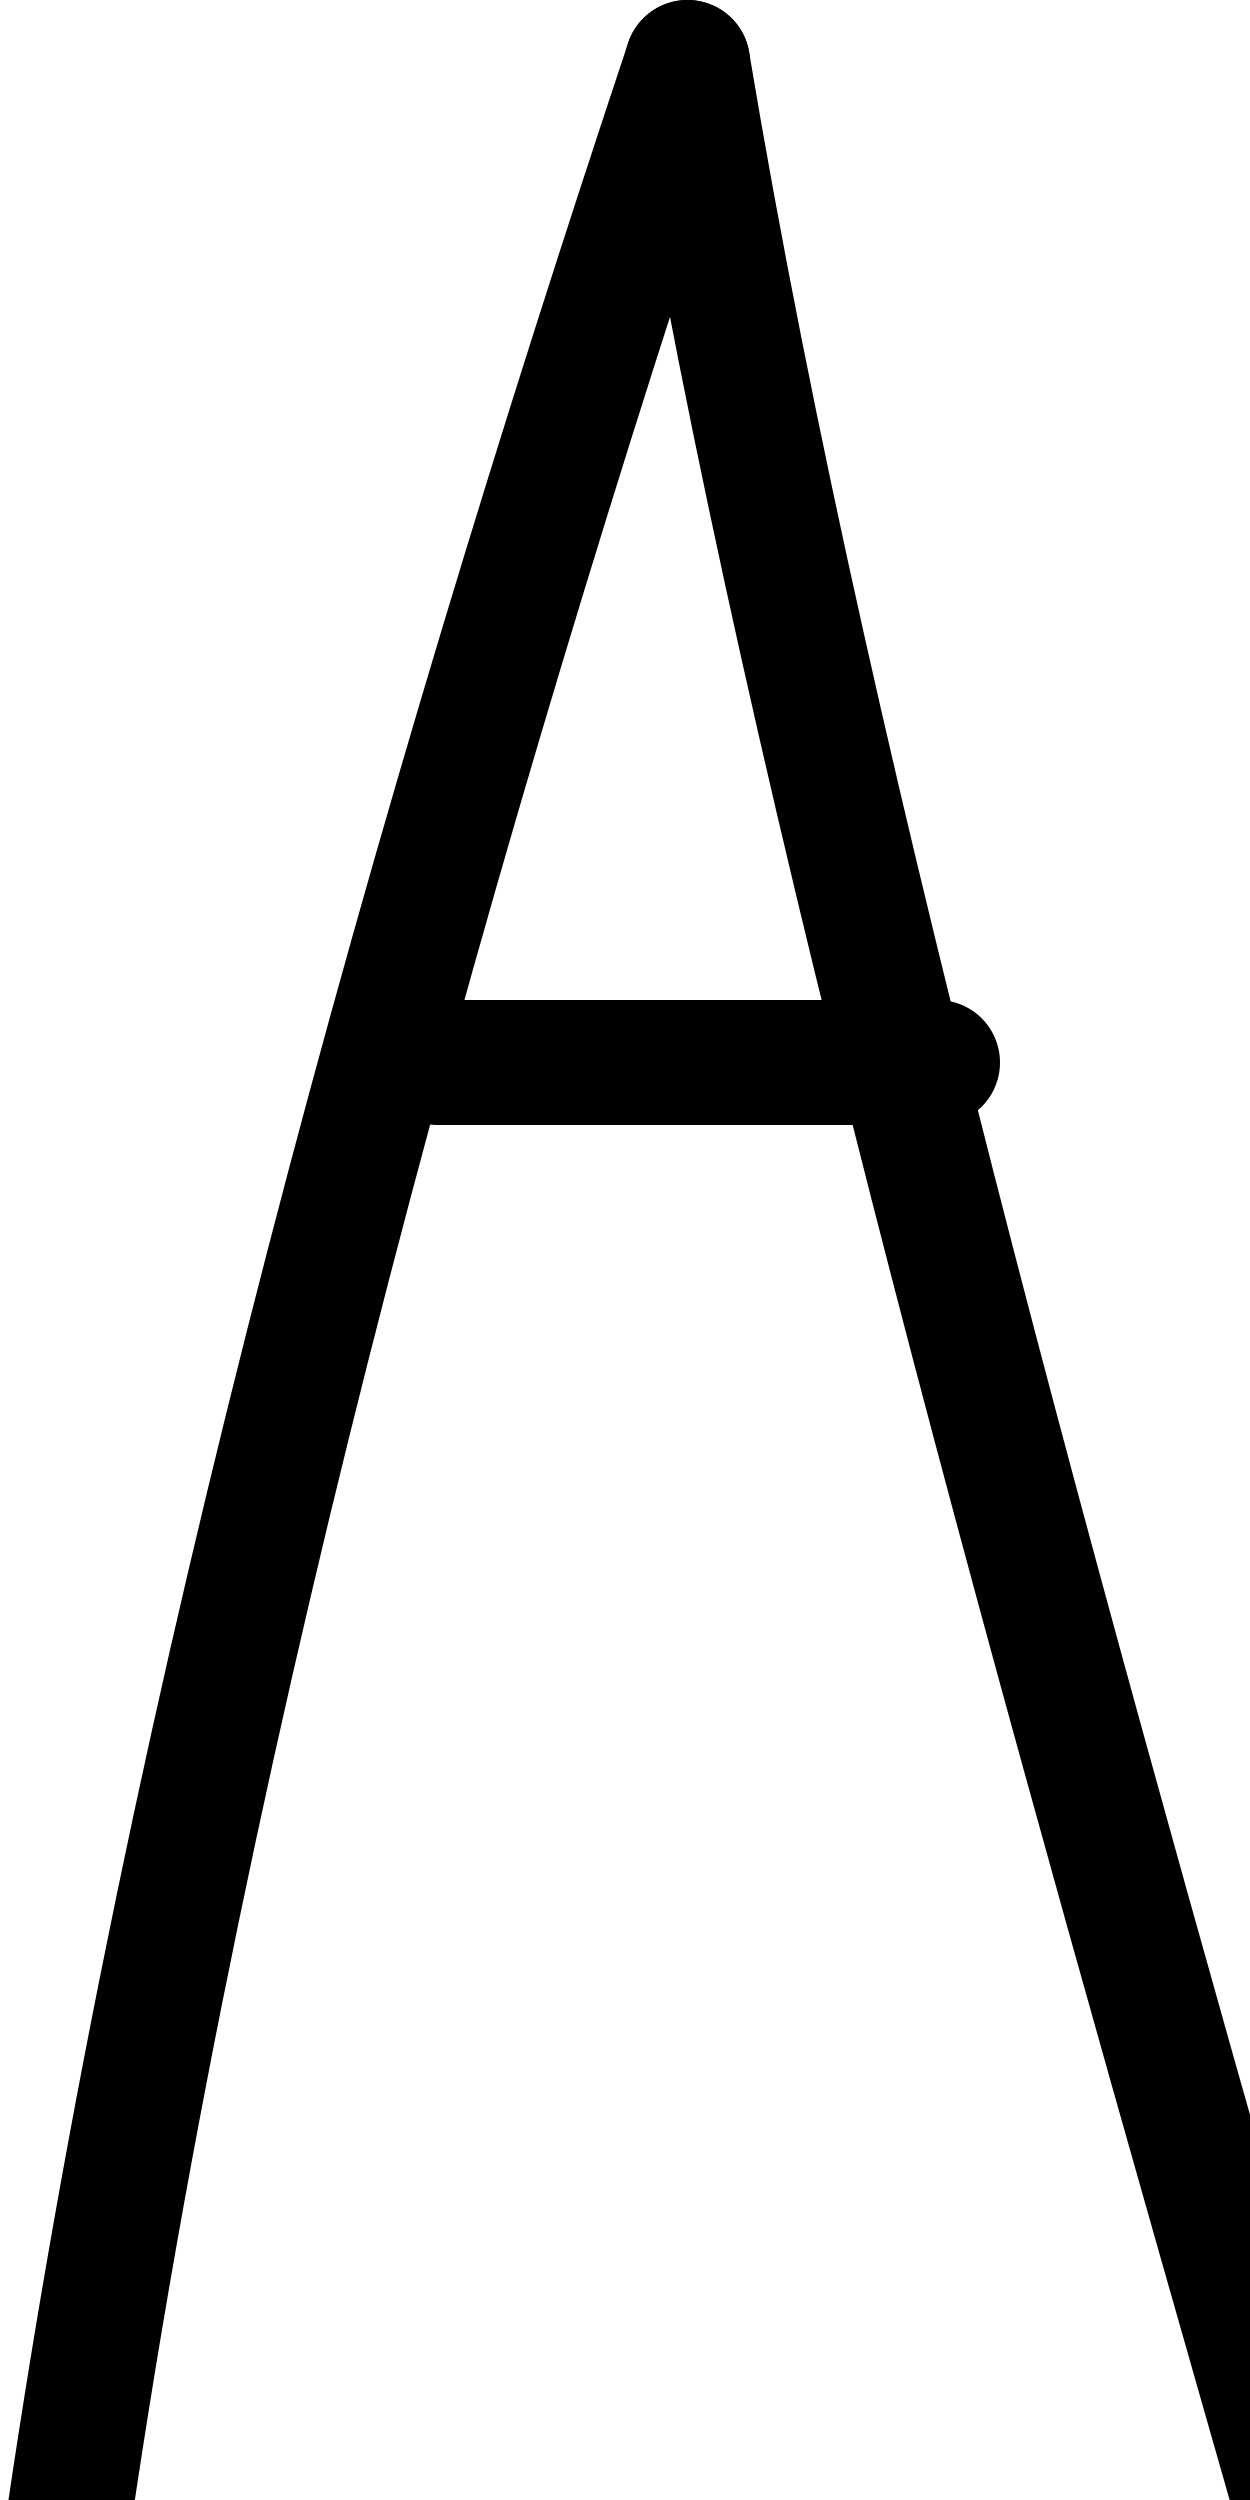
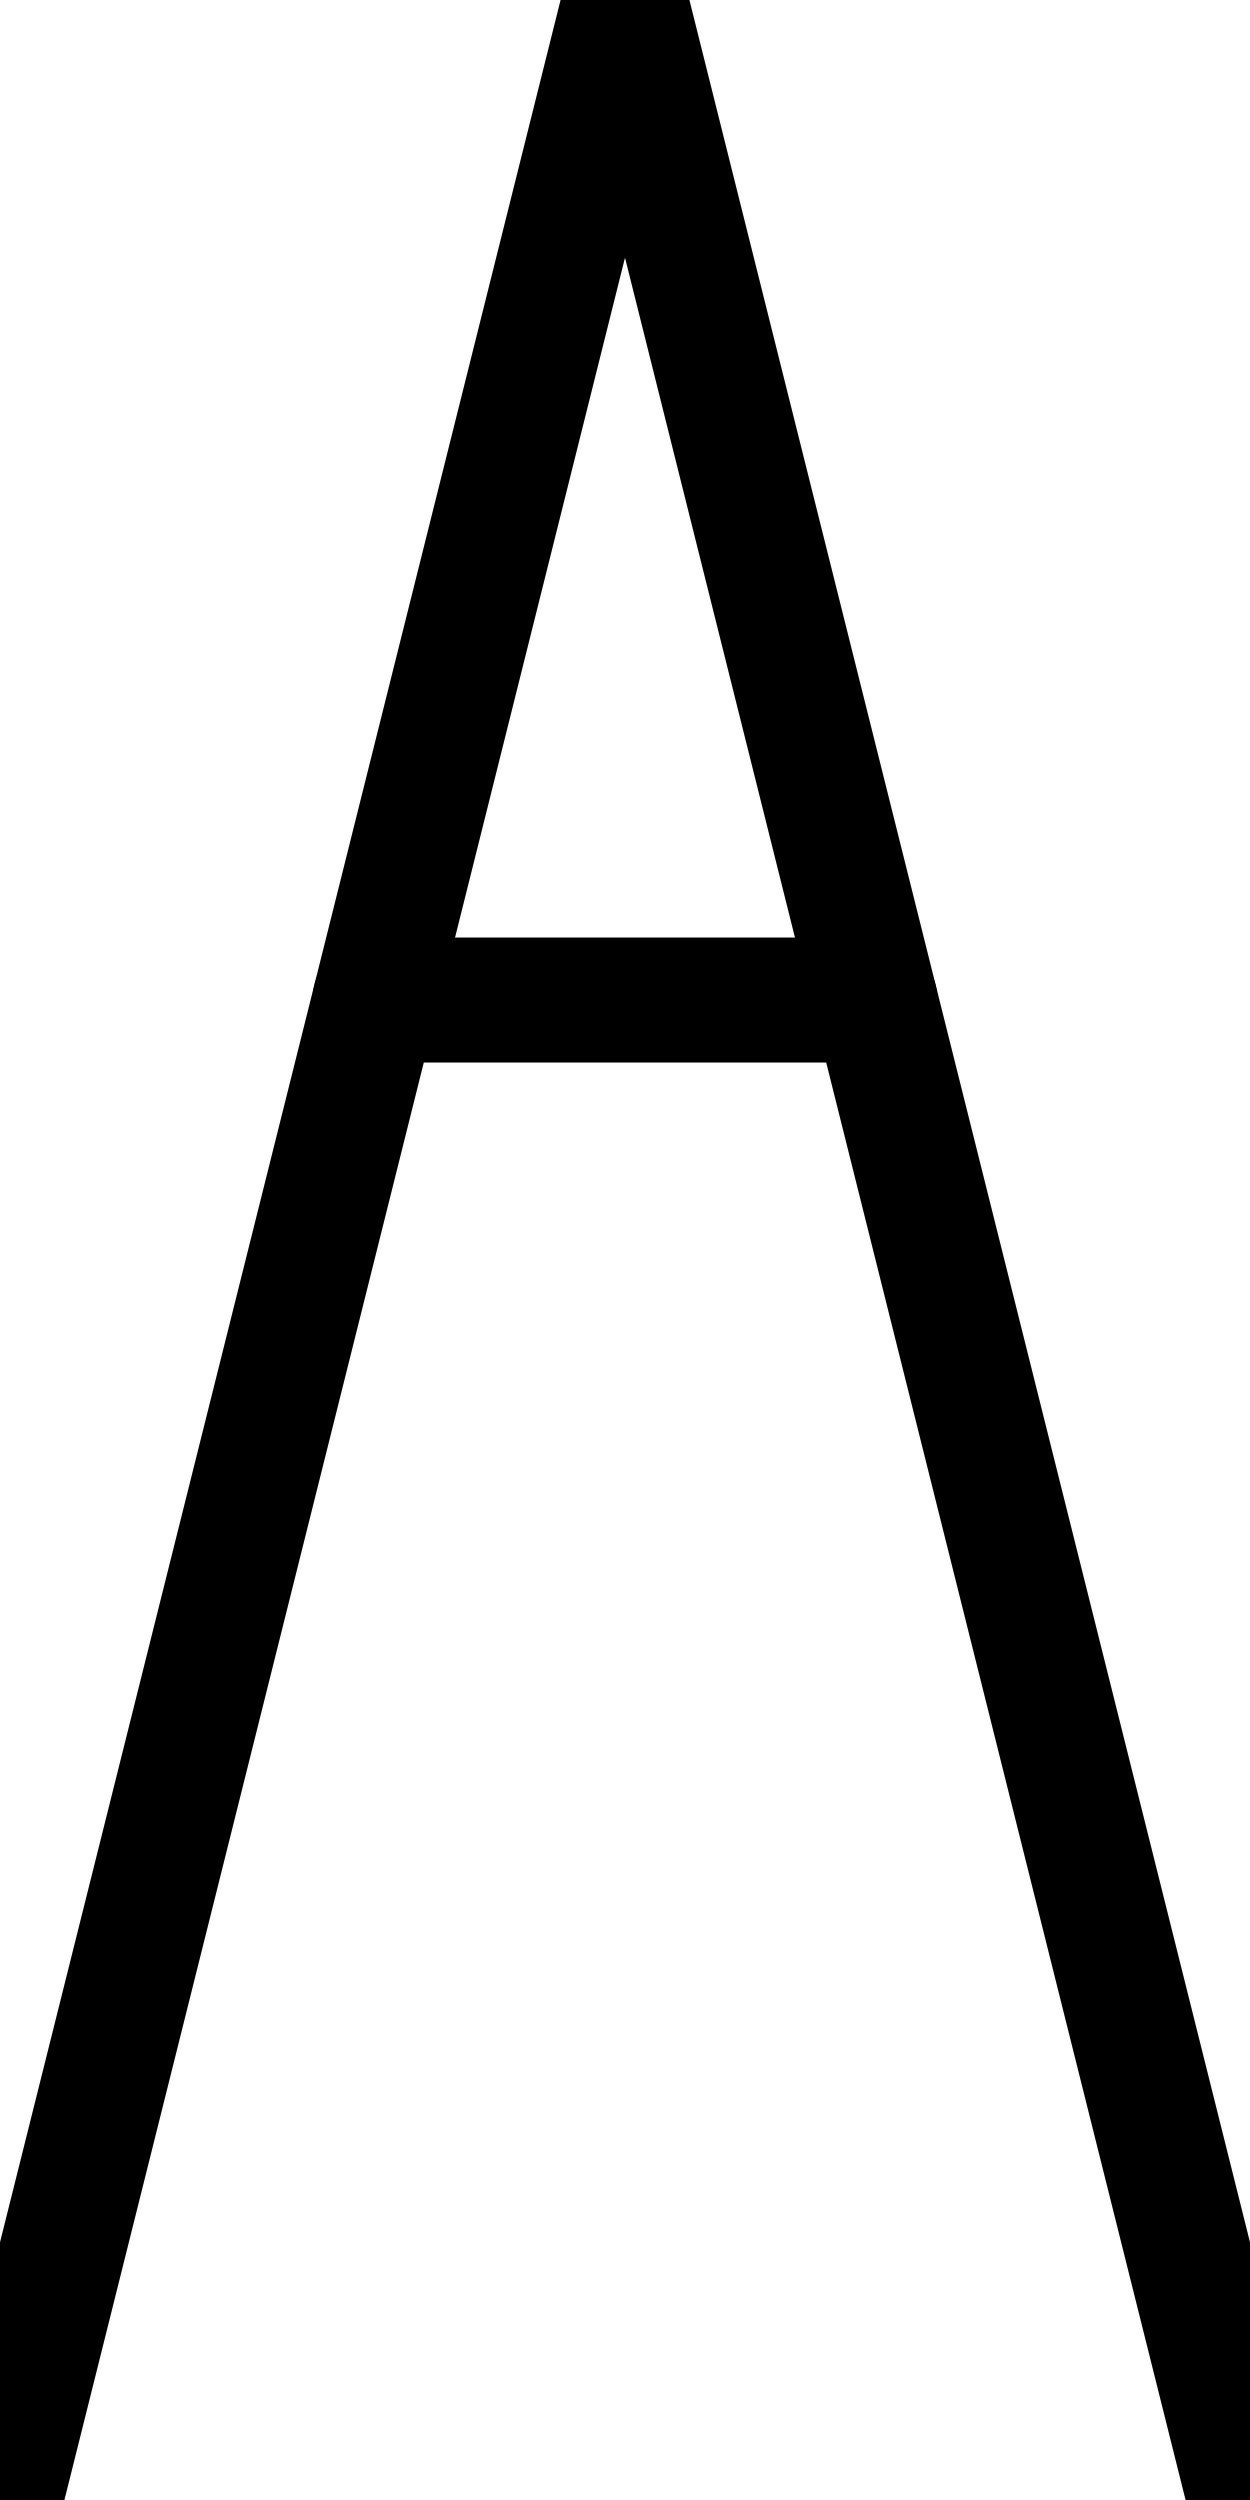
<svg xmlns="http://www.w3.org/2000/svg" width="10pt" height="20pt" viewBox="0 0 10 20" version="1.1">
-   <g id="surface1373">
-     <path style="fill:none;stroke-width:1;stroke-linecap:round;stroke-linejoin:round;stroke:rgb(0%,0%,0%);stroke-opacity:1;stroke-miterlimit:10;" d="M 0.5 20.5 C 1.5 13.5 3.5 6.5 5.5 0.5 " />
-     <path style="fill:none;stroke-width:1;stroke-linecap:round;stroke-linejoin:round;stroke:rgb(0%,0%,0%);stroke-opacity:1;stroke-miterlimit:10;" d="M 5.5 0.5 C 6.5 6.5 8.5 13.5 10.5 20.5 " />
-     <path style="fill:none;stroke-width:1;stroke-linecap:round;stroke-linejoin:round;stroke:rgb(0%,0%,0%);stroke-opacity:1;stroke-miterlimit:10;" d="M 3.5 8.5 C 4.5 8.5 5.5 8.5 7.5 8.5 " />
+   <g id="surface11145">
+     <path style="fill:none;stroke-width:1;stroke-linecap:round;stroke-linejoin:round;stroke:rgb(0%,0%,0%);stroke-opacity:1;stroke-miterlimit:10;" d="M 0 20 C 1.668 13.332 3.332 6.668 5 0 " />
+     <path style="fill:none;stroke-width:1;stroke-linecap:round;stroke-linejoin:round;stroke:rgb(0%,0%,0%);stroke-opacity:1;stroke-miterlimit:10;" d="M 5 0 C 6.668 6.668 8.332 13.332 10 20 " />
+     <path style="fill:none;stroke-width:1;stroke-linecap:round;stroke-linejoin:round;stroke:rgb(0%,0%,0%);stroke-opacity:1;stroke-miterlimit:10;" d="M 3 8 C 4.332 8 5.668 8 7 8 " />
  </g>
</svg>
